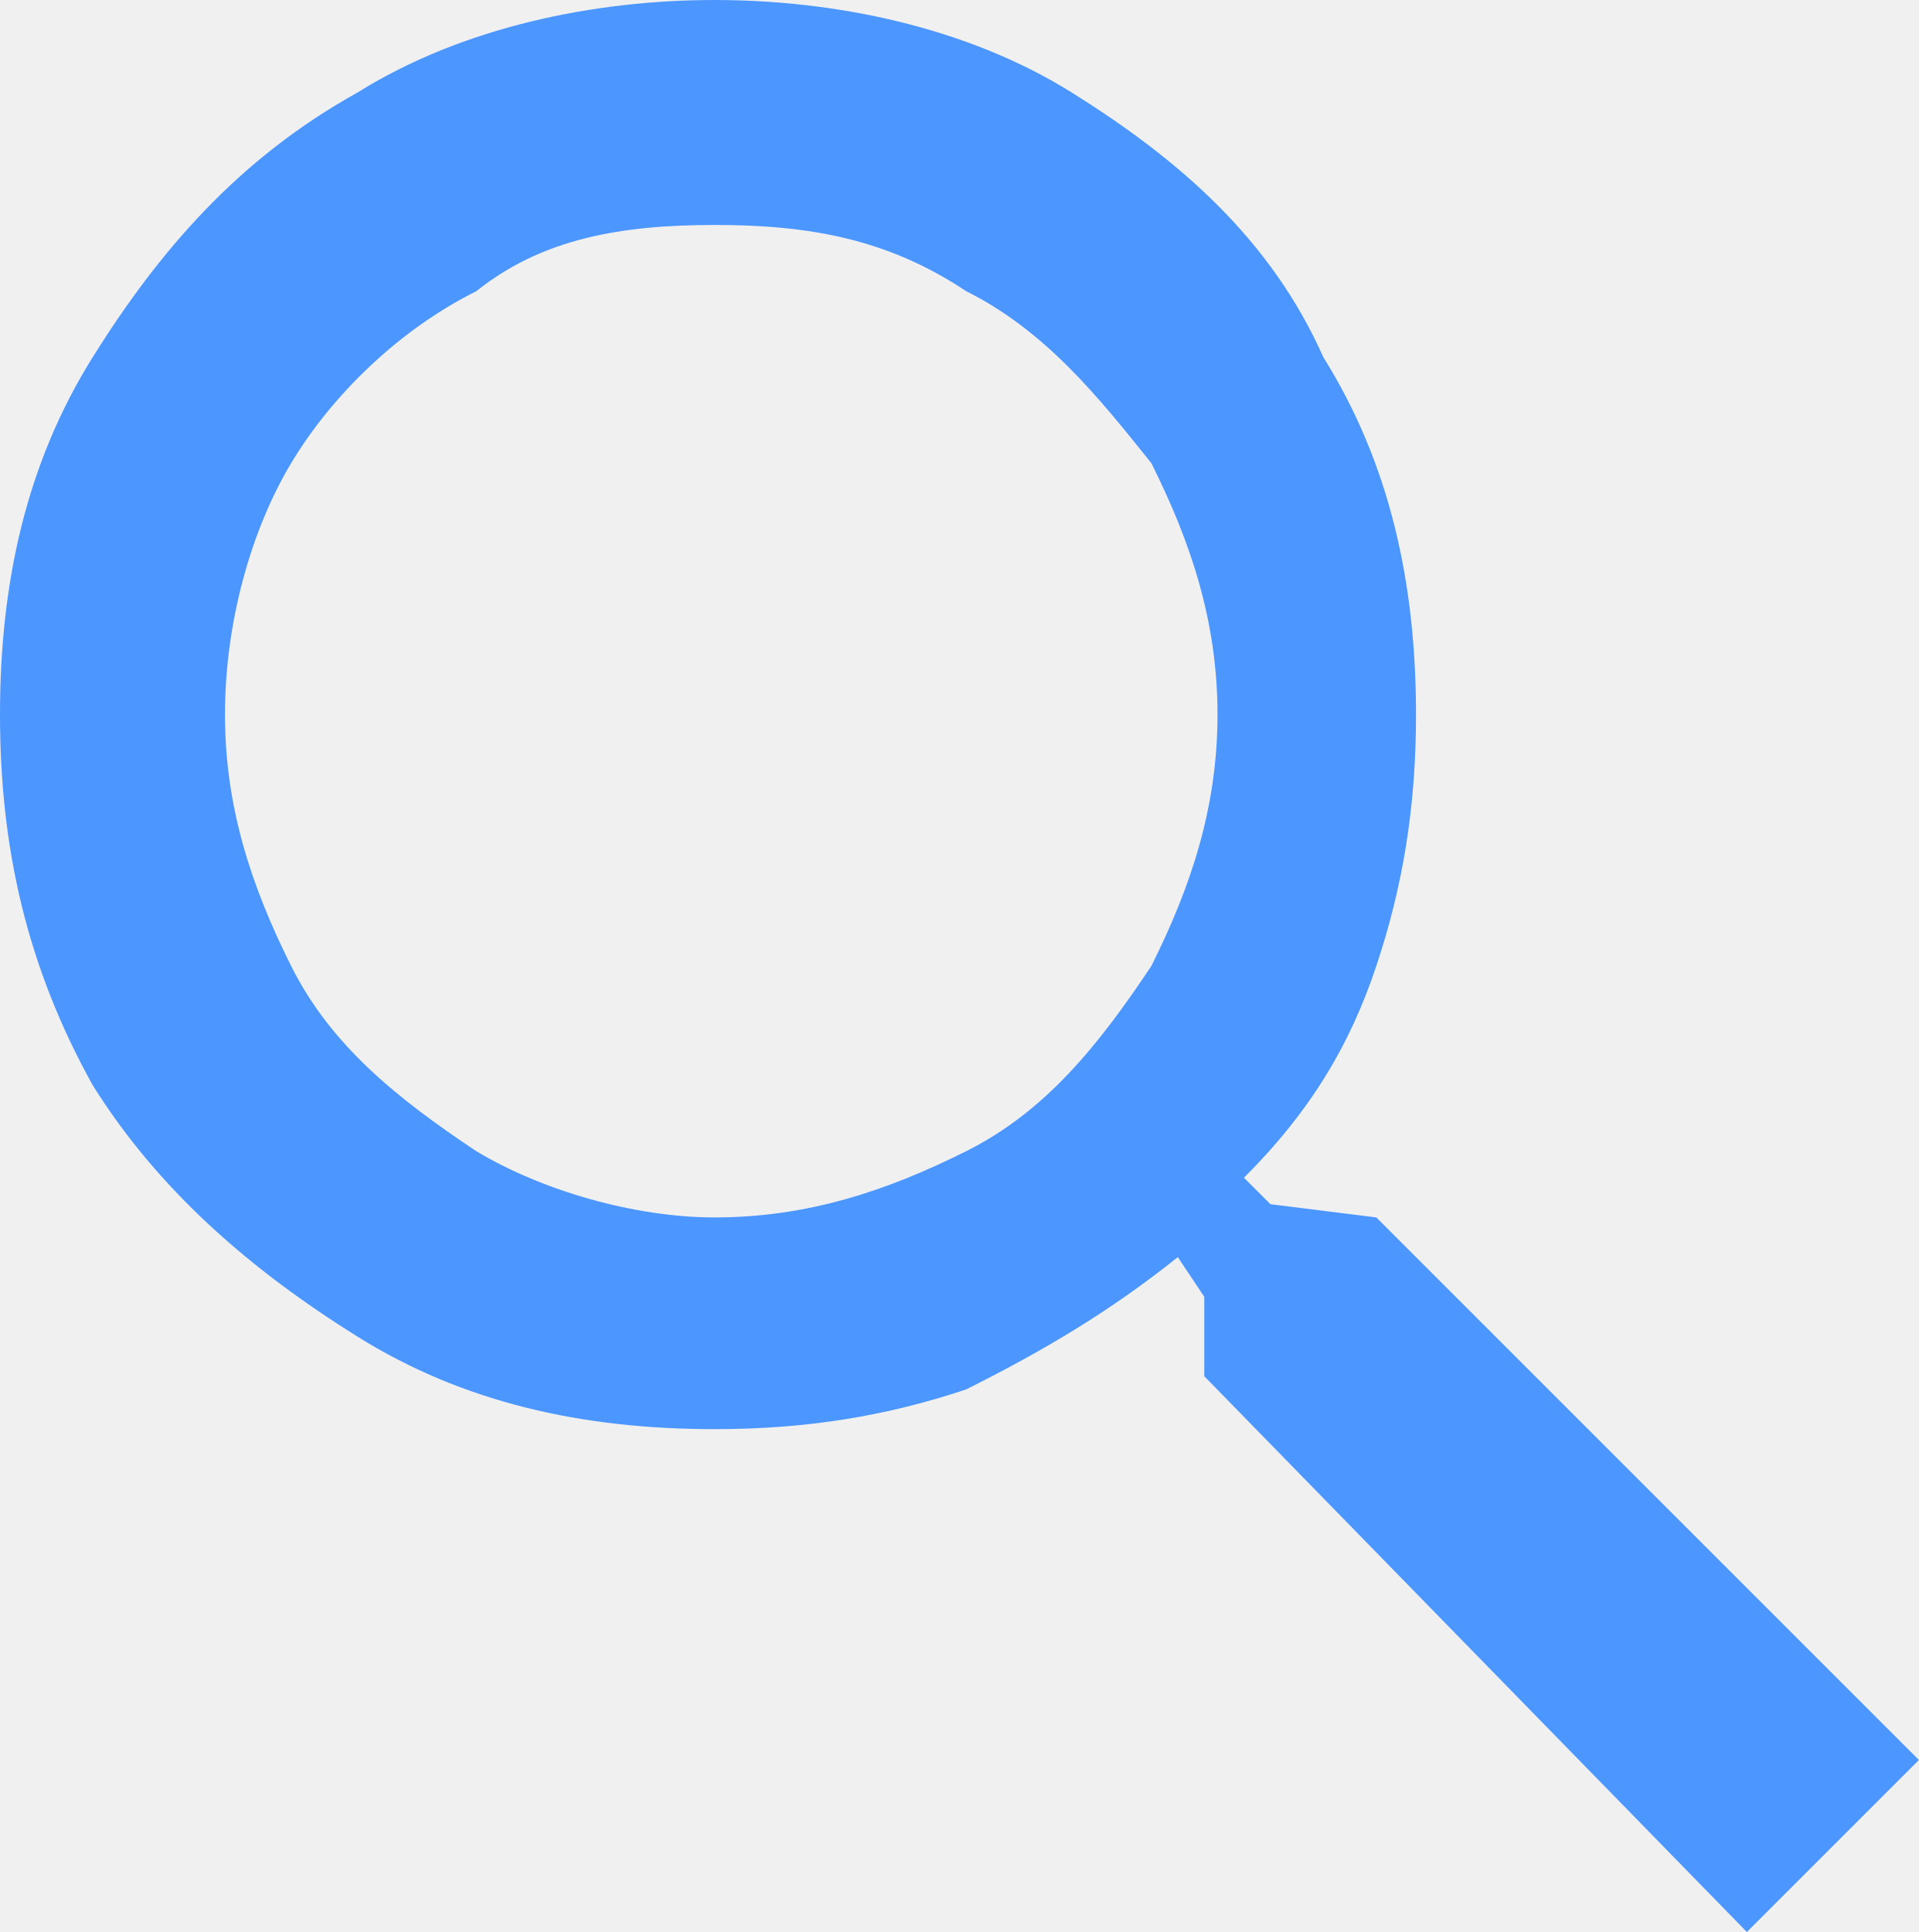
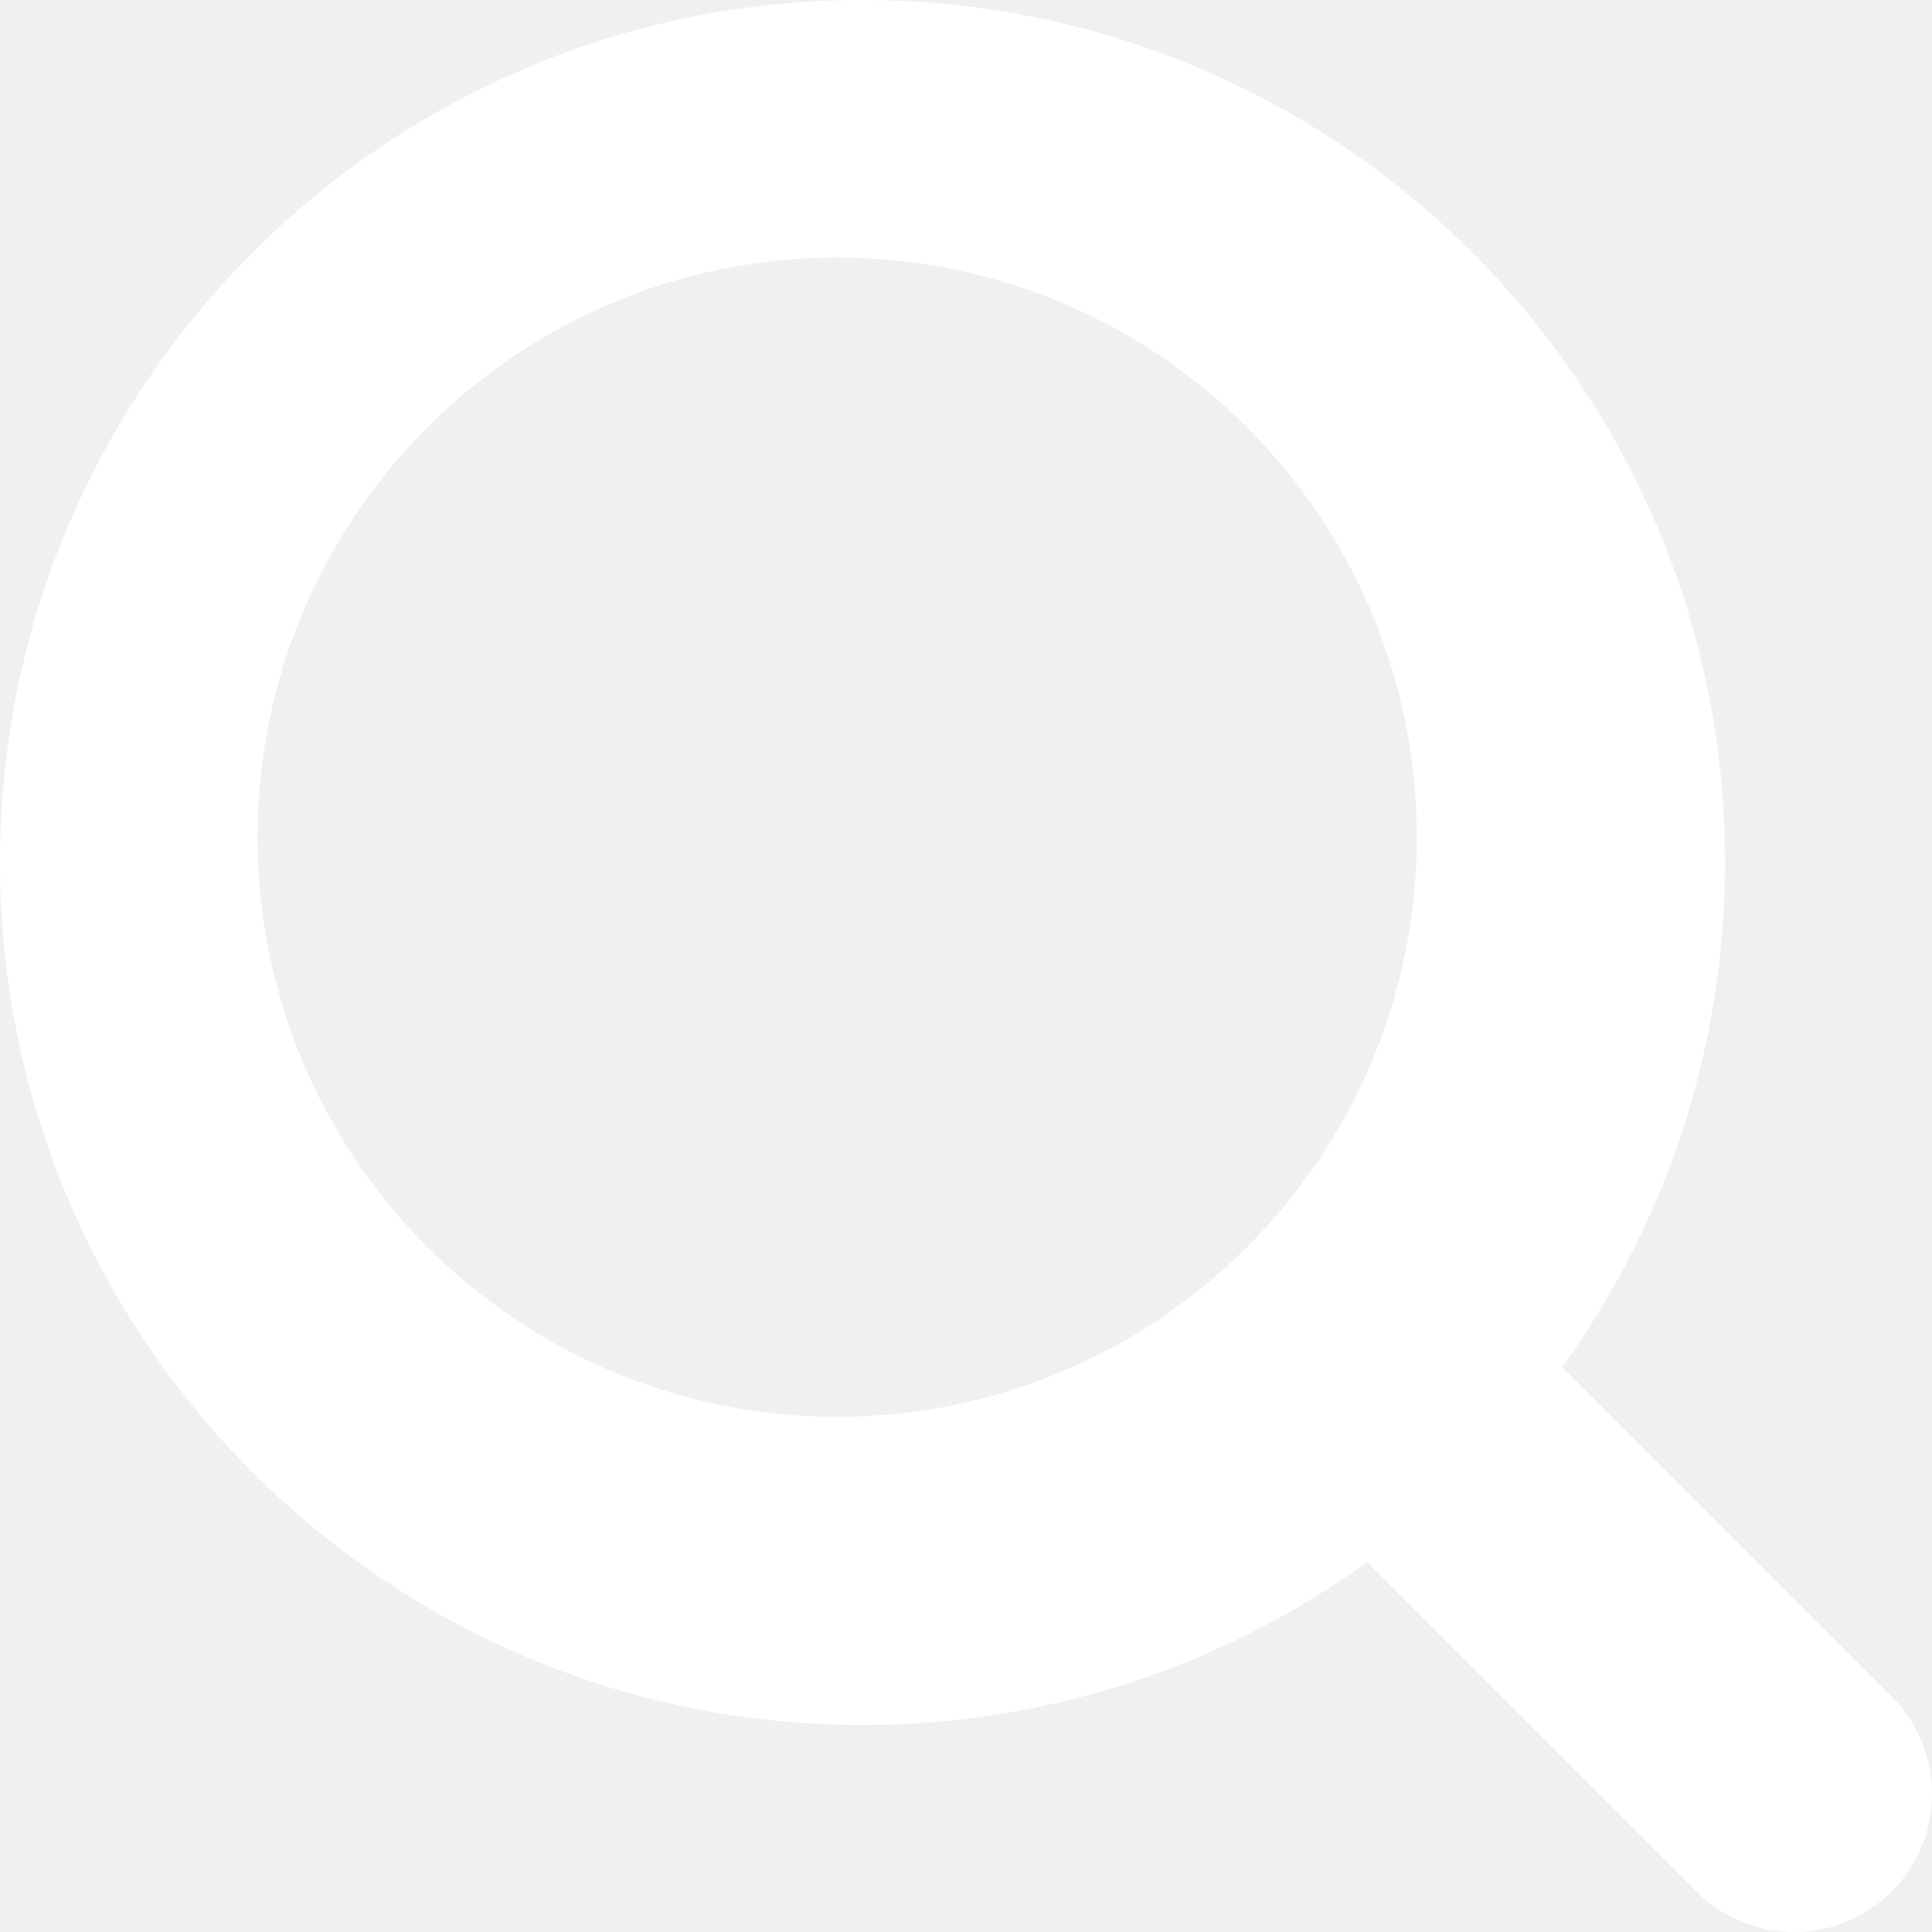
- <svg xmlns="http://www.w3.org/2000/svg" width="14.5" height="14.6" viewBox="0 0 14.5 14.6">
-   <path fill="#4C97FF" d="M10.4 9.2l-.8-.1-.2-.2c.5-.5.8-1 1-1.6.2-.6.3-1.2.3-1.9 0-1-.2-1.9-.7-2.7-.4-.9-1.1-1.5-1.9-2C7.3.2 6.3 0 5.4 0c-.9 0-1.9.2-2.7.7-.9.5-1.5 1.2-2 2S0 4.4 0 5.4s.2 1.9.7 2.8c.5.8 1.2 1.4 2 1.9s1.7.7 2.7.7c.7 0 1.3-.1 1.9-.3.6-.3 1.1-.6 1.6-1l.2.3v.6l4.1 4.2 1.3-1.3-4.1-4.1zM8.7 7.3c-.4.6-.8 1.1-1.4 1.4-.6.3-1.2.5-1.9.5-.6 0-1.3-.2-1.8-.5-.6-.4-1.1-.8-1.4-1.4-.3-.6-.5-1.2-.5-1.9s.2-1.4.5-1.9.8-1 1.4-1.3c.5-.4 1.1-.5 1.8-.5s1.3.1 1.9.5c.6.3 1 .8 1.4 1.3.3.6.5 1.2.5 1.9S9 6.7 8.7 7.3z" />
+ <svg xmlns="http://www.w3.org/2000/svg" width="36px" height="36px" viewBox="0 0 36 36" version="1.1">
+   <g id="5.19（第一批）" stroke="none" stroke-width="1" fill="none" fill-rule="evenodd">
+     <g id="resources-library" transform="translate(-1492, -148)" fill="#FFFFFF">
+       <g id="Group-2" transform="translate(1472, 138)">
+         <path d="M55.247,45.247 C54.243,46.251 52.615,46.251 51.611,45.247 L45.471,39.108 C42.828,41.017 39.581,42.143 36.071,42.143 C27.195,42.143 20,34.947 20,26.071 C20,17.195 27.195,10 36.071,10 C44.947,10 52.143,17.195 52.143,26.071 C52.143,29.581 51.017,32.828 49.108,35.471 L55.247,41.611 C56.251,42.615 56.251,44.243 55.247,45.247 Z M35.6,14.8 C29.635,14.8 24.8,19.635 24.8,25.6 C24.8,31.565 29.635,36.4 35.6,36.4 C41.565,36.4 46.4,31.565 46.4,25.6 C46.4,19.635 41.565,14.8 35.6,14.8 Z" id="Fill-1" />
+       </g>
+     </g>
+   </g>
</svg>
